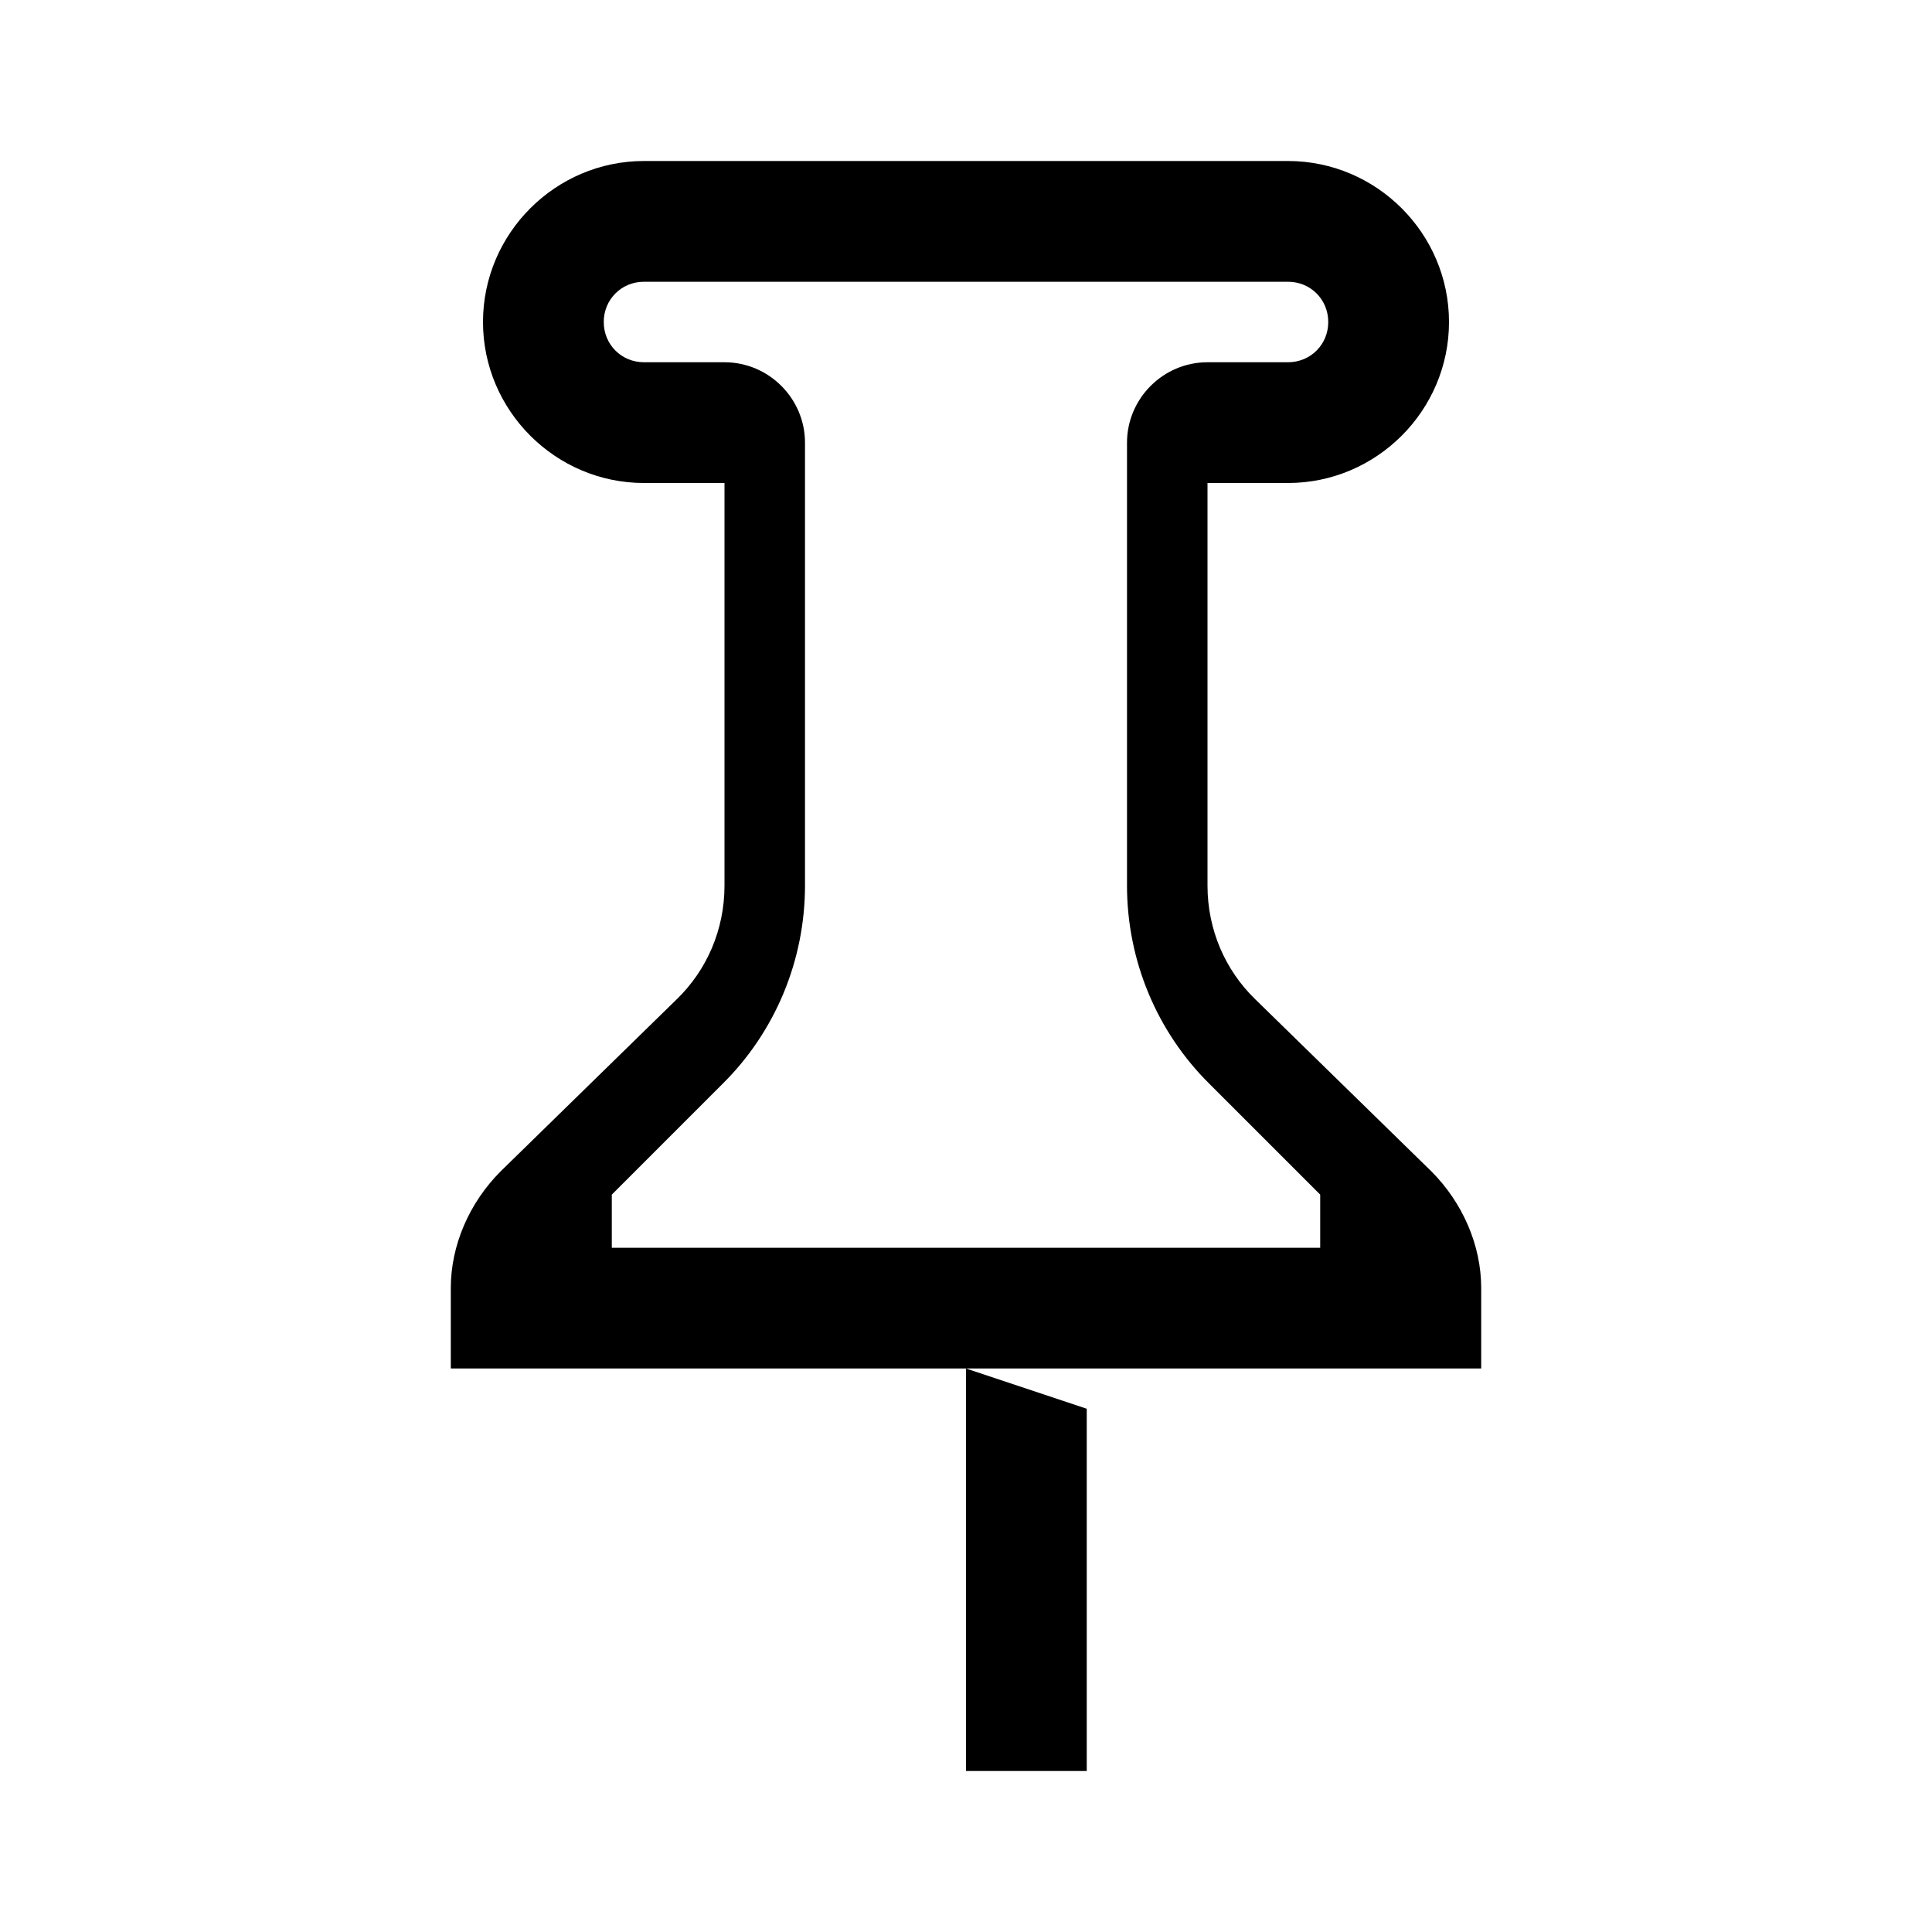
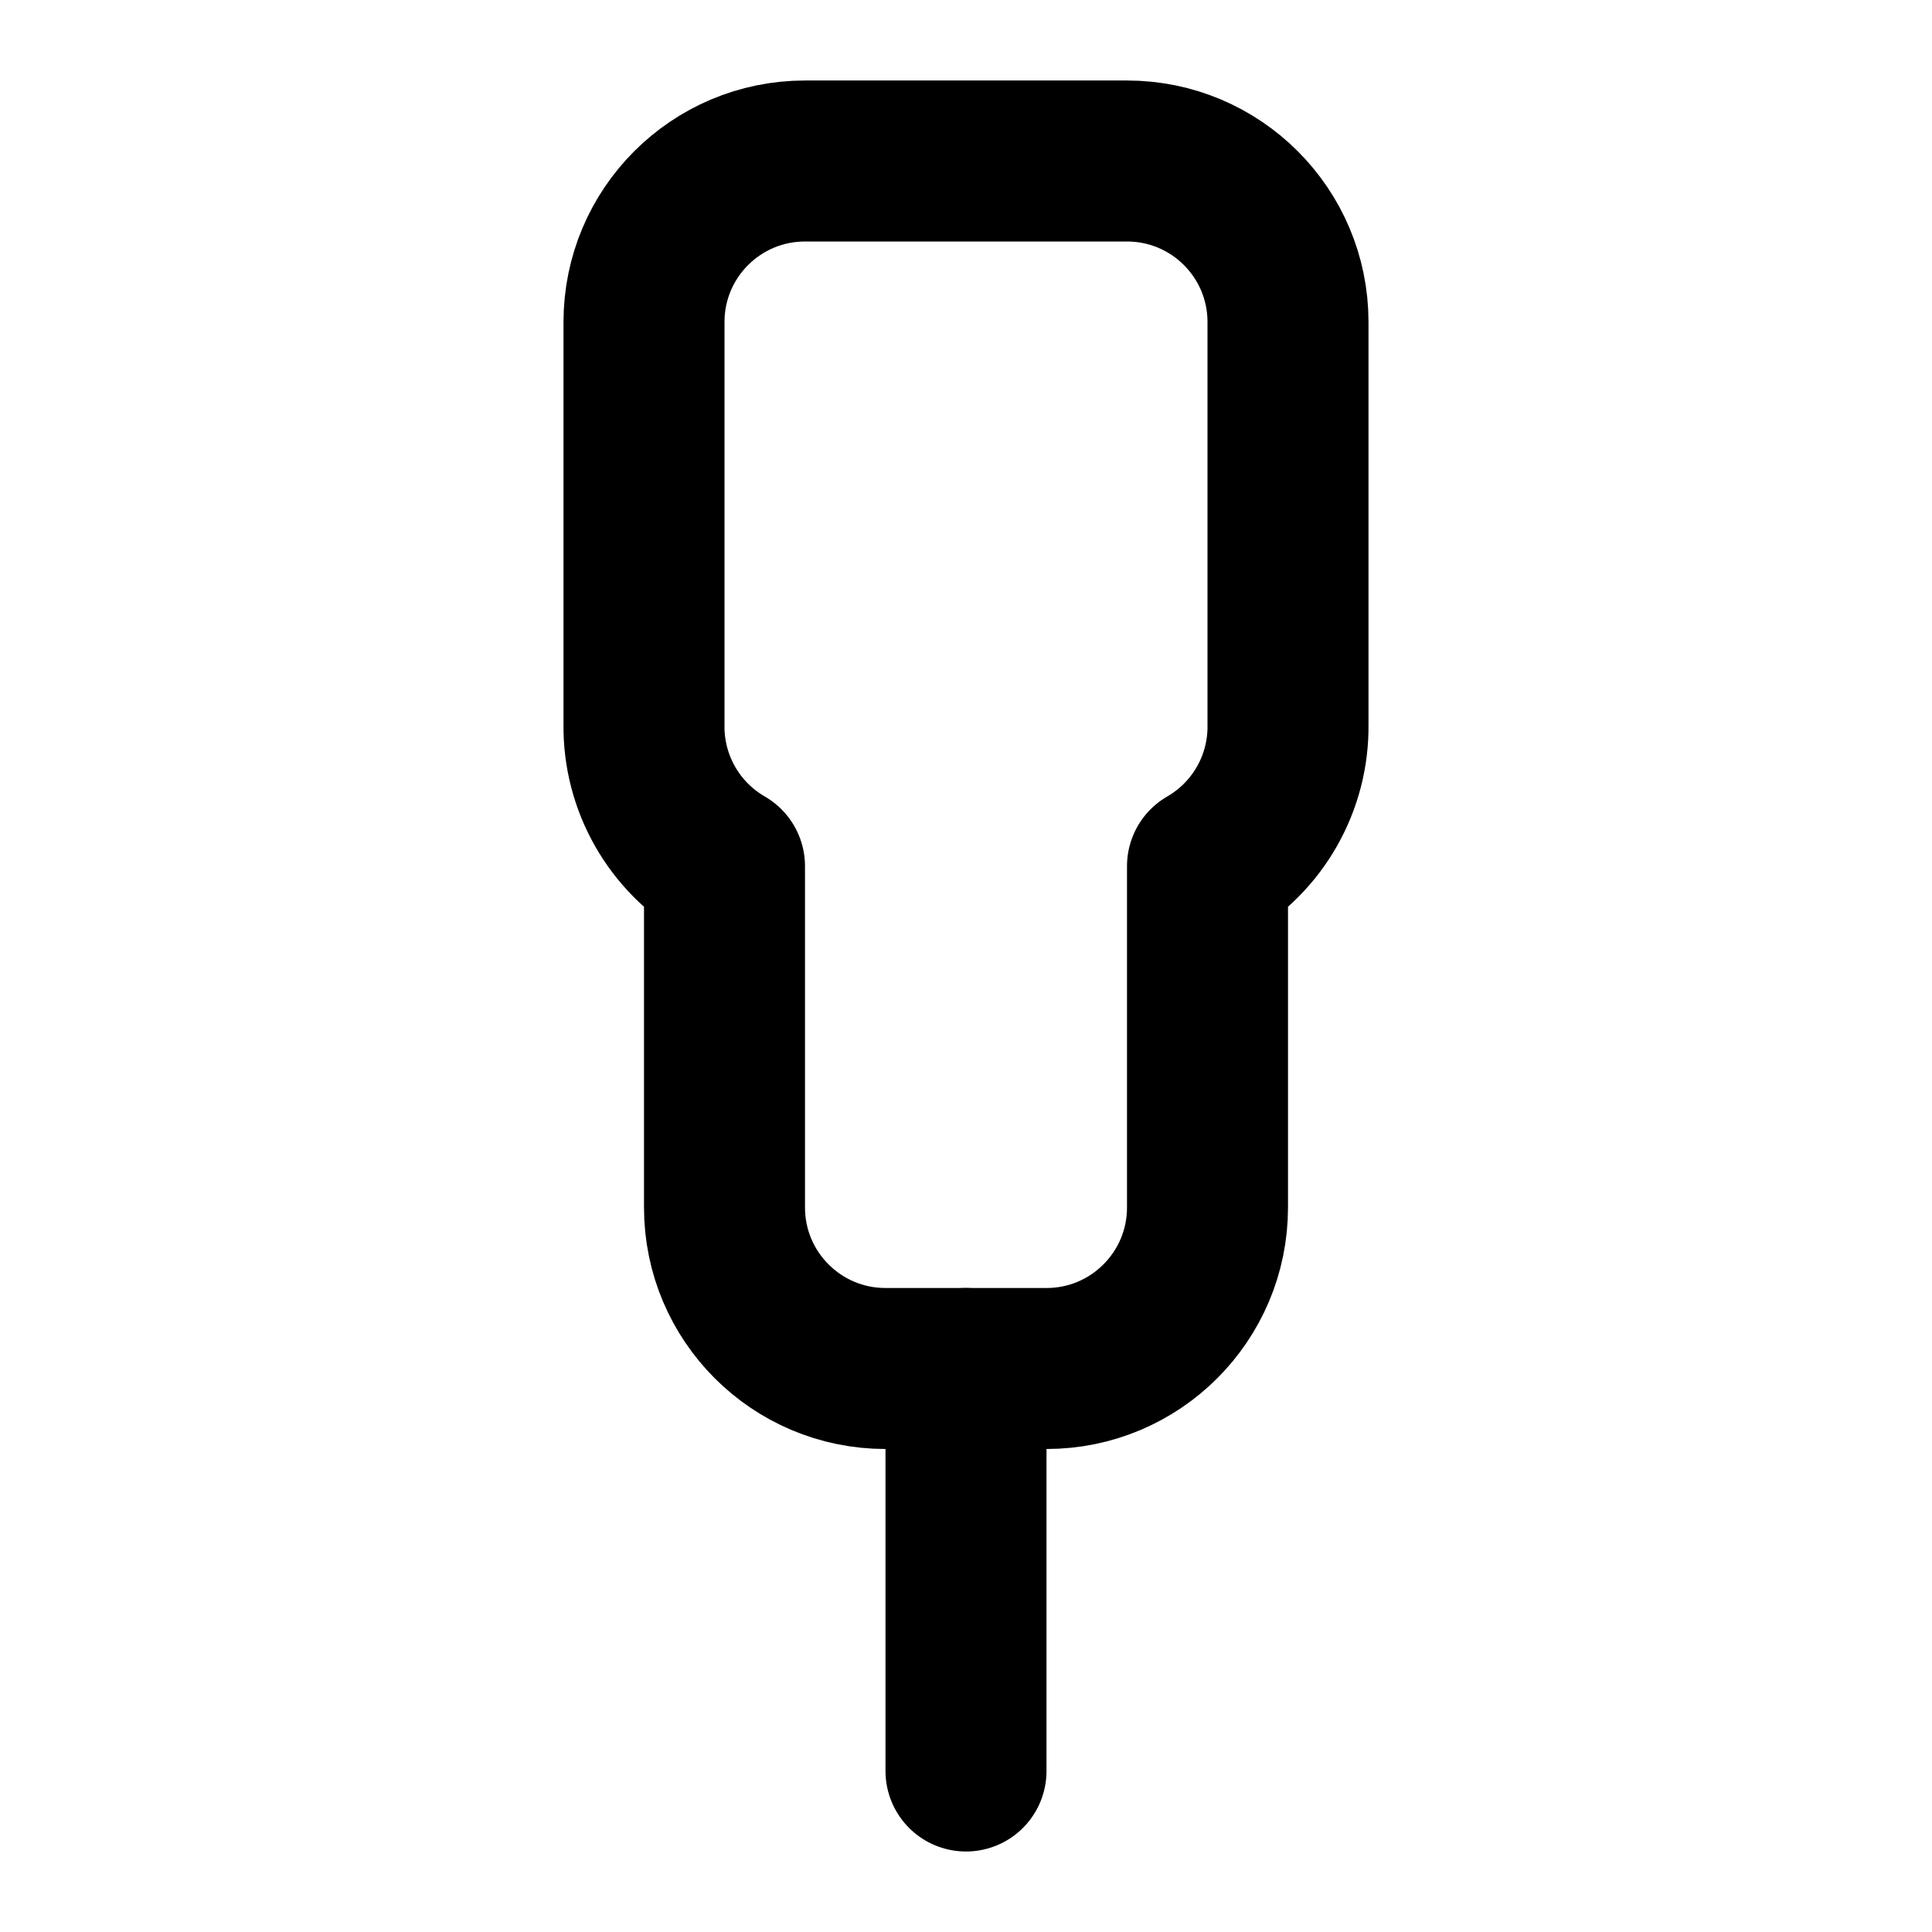
- <svg xmlns="http://www.w3.org/2000/svg" width="24" height="24" viewBox="0 0 24 24" fill="none">
-   <path d="M12 17 L12 22 L13.5 22 L13.5 17.5 L12 17 Z M8 2 C6.9 2 6 2.9 6 4 C6 5.1 6.9 6 8 6 L9 6 L9 11 C9 11.55 8.78 12.05 8.41 12.41 L6.22 14.55 C5.83 14.94 5.6 15.47 5.6 16 L5.6 17 L18.4 17 L18.4 16 C18.4 15.47 18.17 14.94 17.78 14.55 L15.59 12.41 C15.22 12.05 15 11.55 15 11 L15 6 L16 6 C17.1 6 18 5.1 18 4 C18 2.9 17.1 2 16 2 L8 2 Z M8 3.5 L16 3.5 C16.28 3.5 16.5 3.72 16.5 4 C16.5 4.28 16.28 4.5 16 4.5 L15 4.5 C14.45 4.5 14 4.95 14 5.5 L14 11 C14 11.93 14.37 12.82 15.03 13.47 L16.4 14.84 L16.4 15.5 L7.6 15.5 L7.6 14.84 L8.97 13.47 C9.63 12.82 10 11.93 10 11 L10 5.5 C10 4.95 9.55 4.5 9 4.5 L8 4.5 C7.72 4.5 7.5 4.28 7.5 4 C7.5 3.72 7.72 3.5 8 3.5 Z" fill="currentColor" fill-rule="evenodd" clip-rule="evenodd" />
+ <svg xmlns="http://www.w3.org/2000/svg" width="24" height="24" viewBox="0 0 24 24" fill="none" stroke="currentColor" stroke-width="2" stroke-linecap="round" stroke-linejoin="round">
+   <path d="M12 17v5" />
+   <path d="M9 10.76a2 2 0 0 1-1-1.76V4a2 2 0 0 1 2-2h4a2 2 0 0 1 2 2v5a2 2 0 0 1-1 1.76V15a2 2 0 0 1-2 2h-2a2 2 0 0 1-2-2z" />
</svg>
